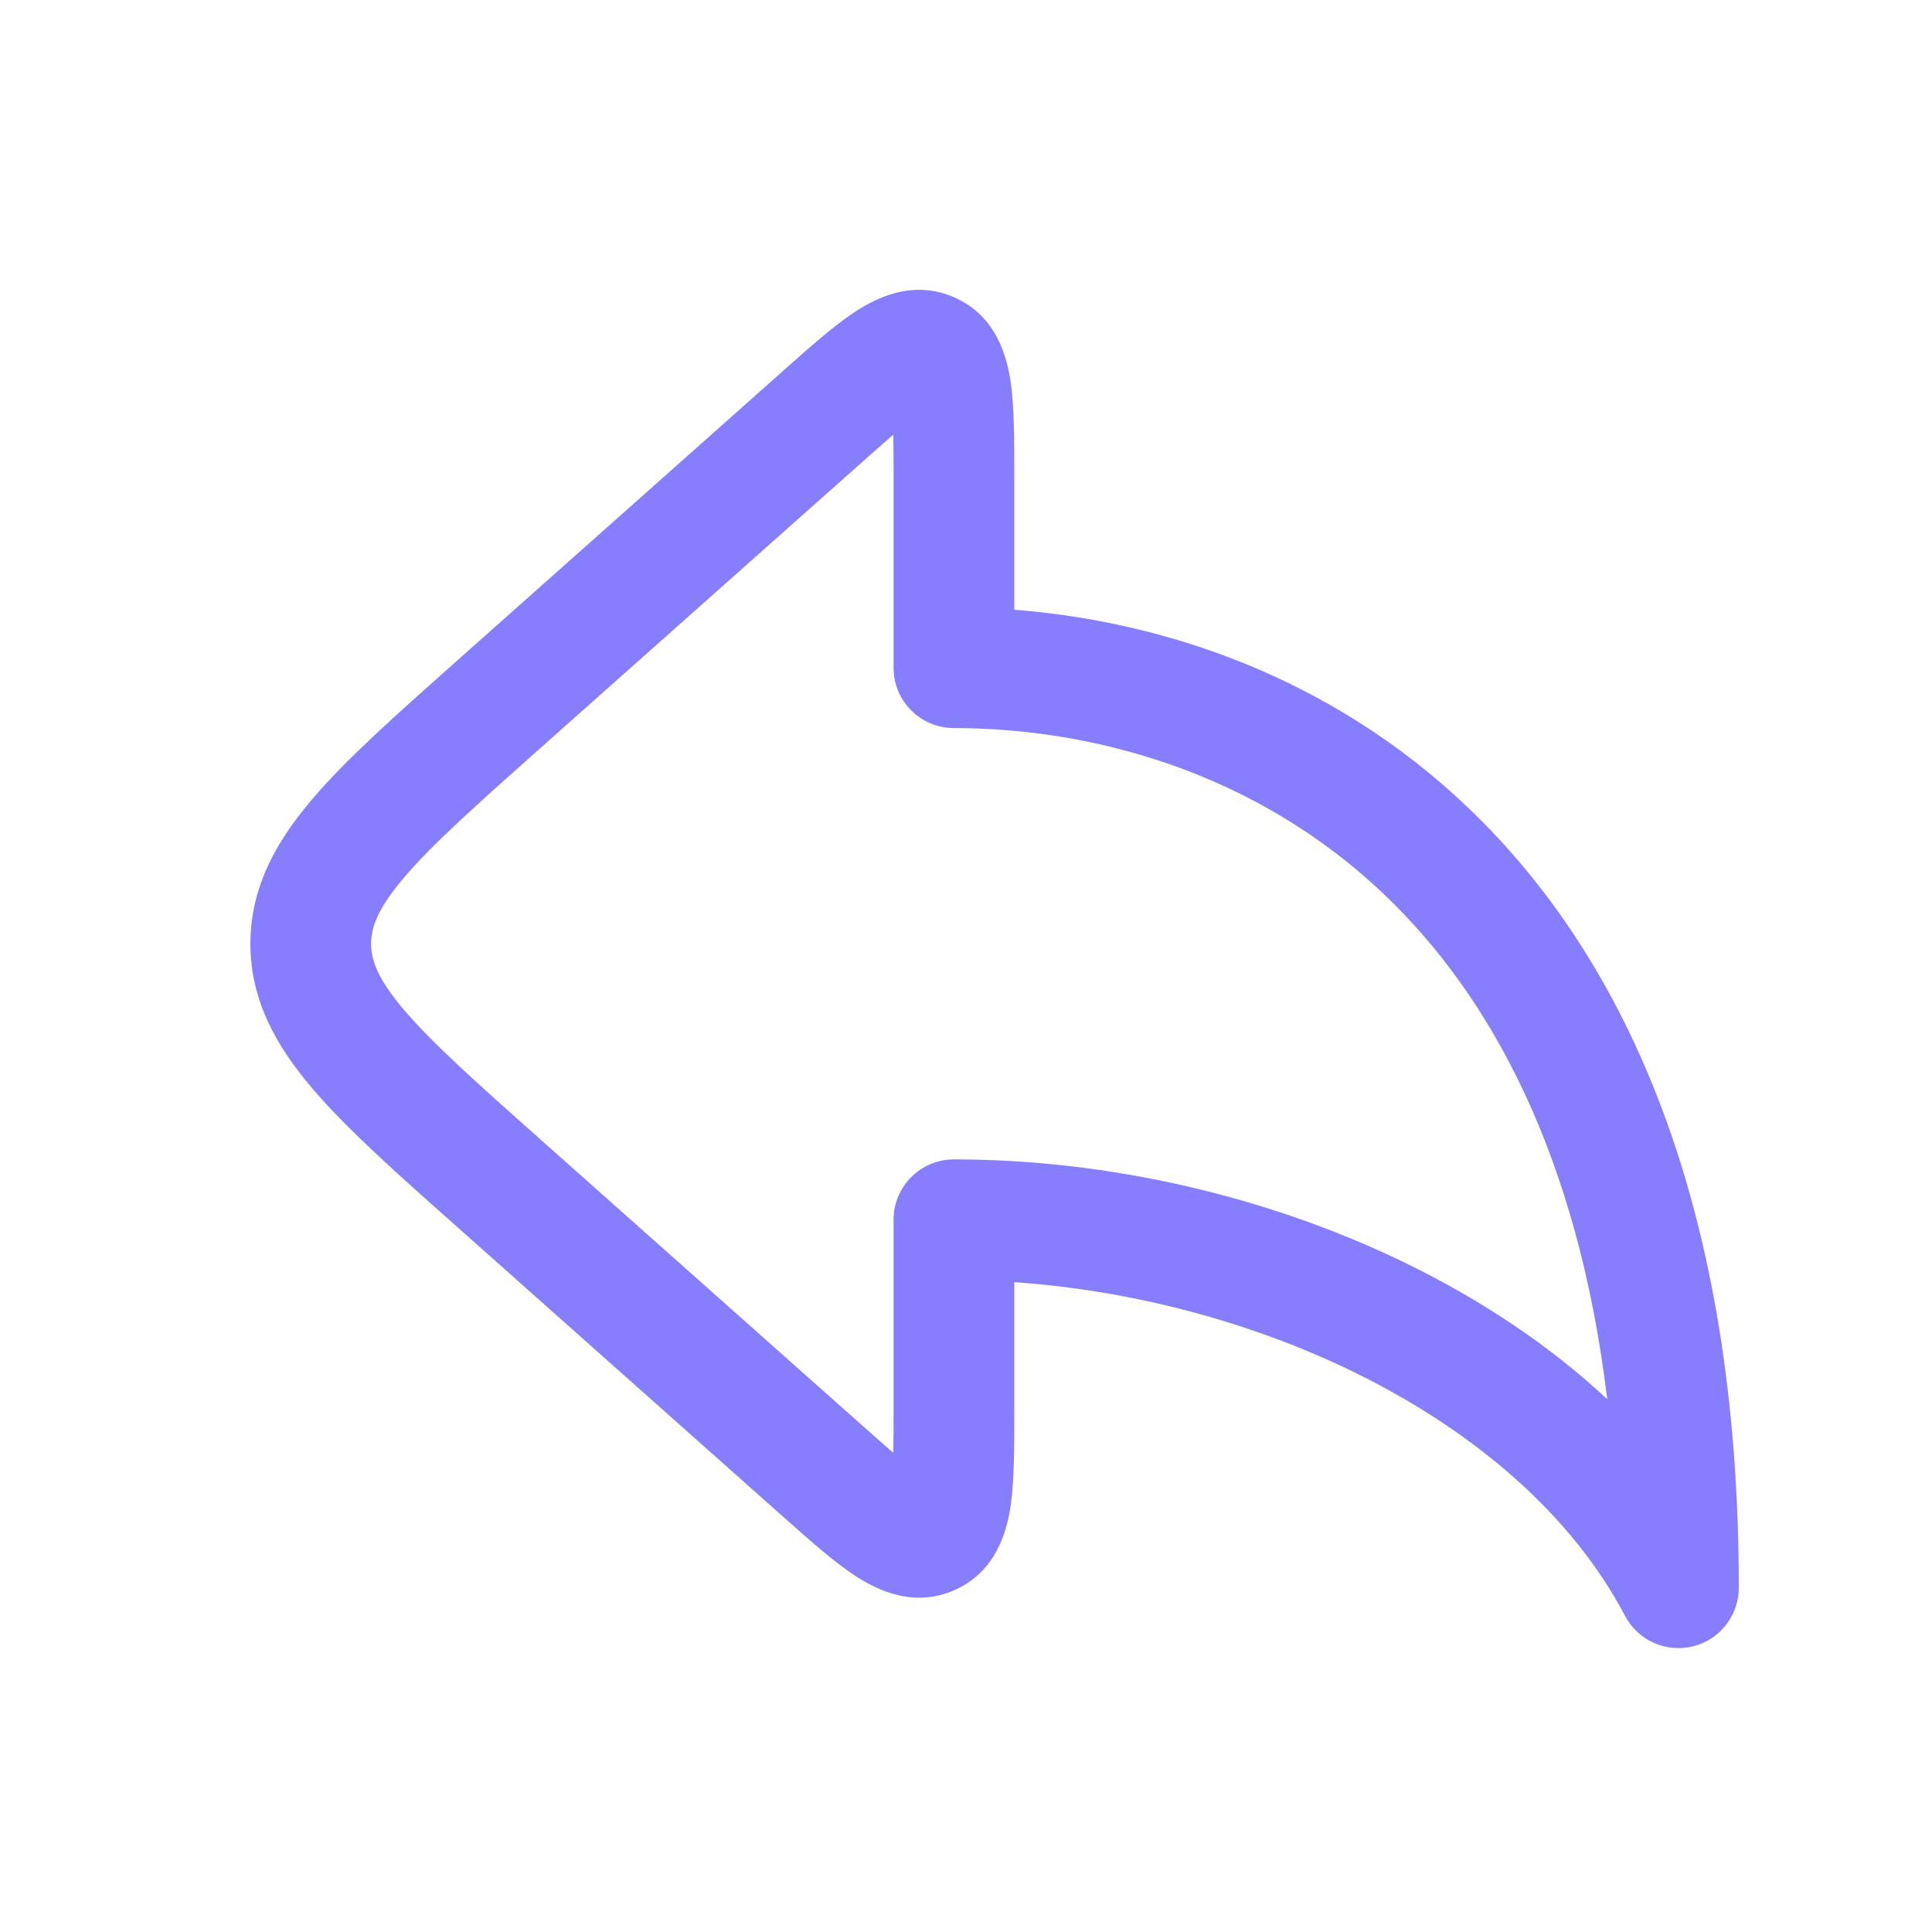
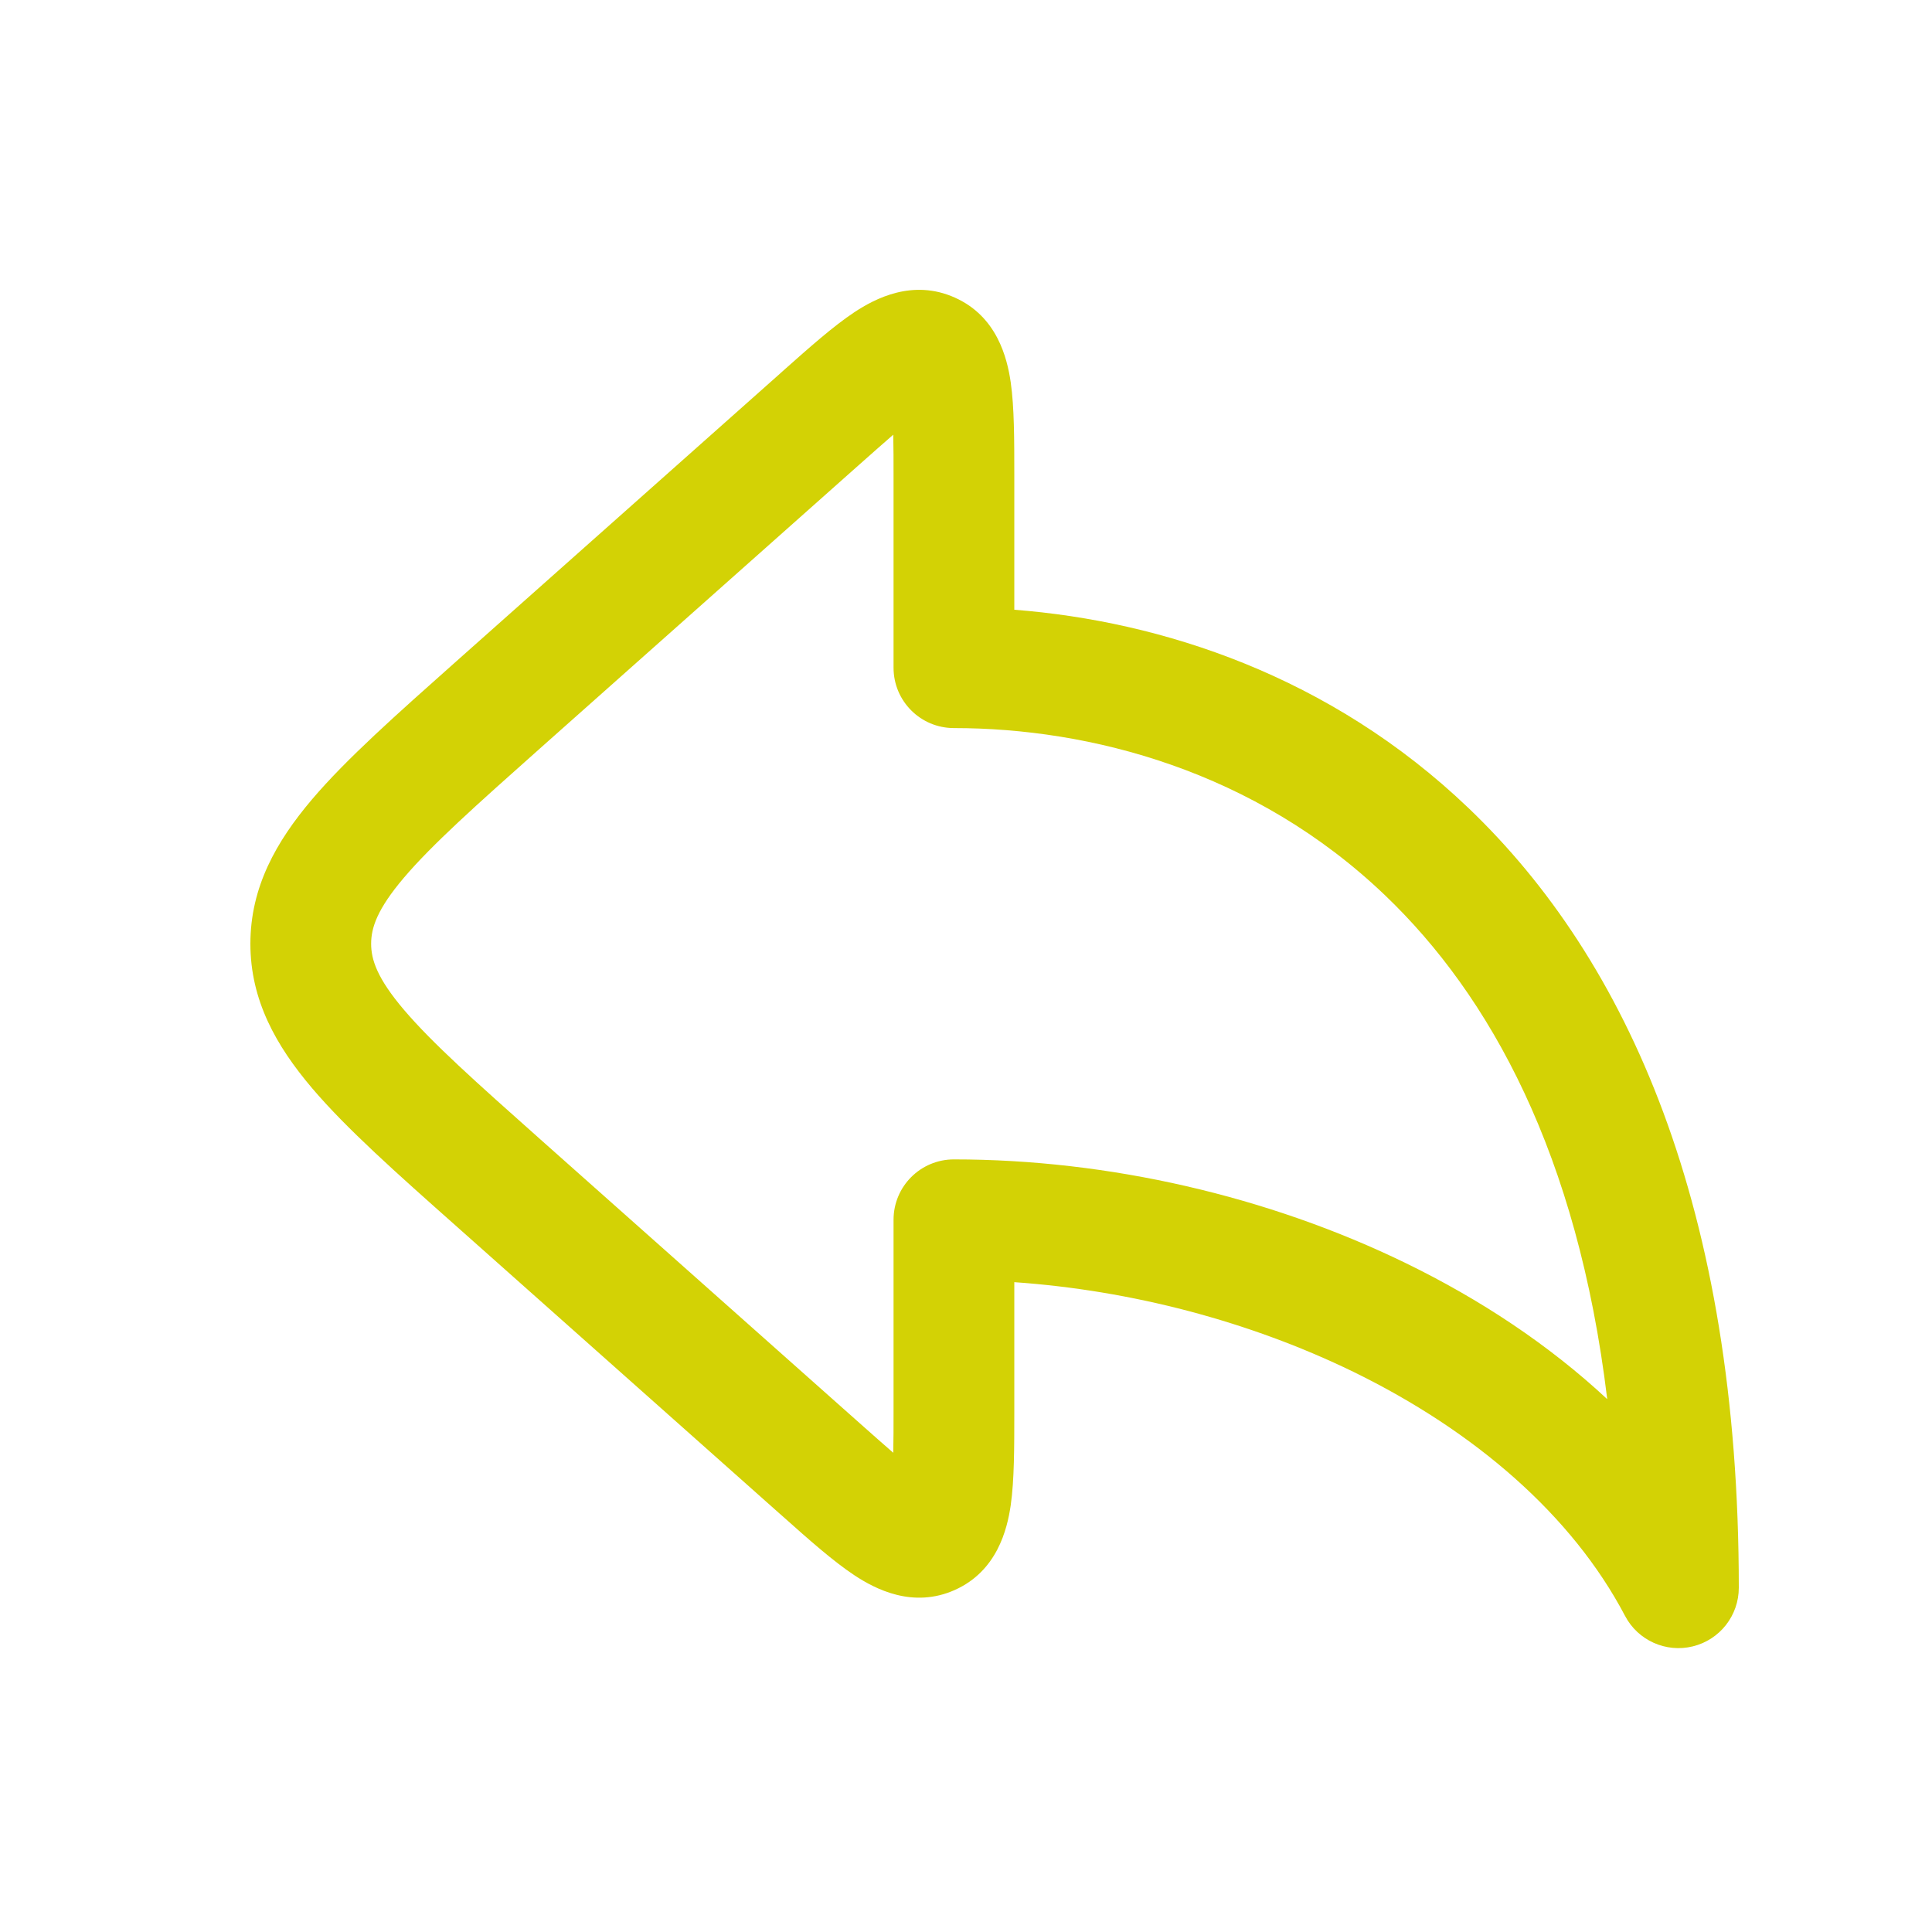
<svg xmlns="http://www.w3.org/2000/svg" width="20" height="20" viewBox="0 0 20 20" fill="none">
-   <path fill-rule="evenodd" clip-rule="evenodd" d="M8.105 3.84C8.094 3.85 8.084 3.859 8.073 3.869L4.728 6.842C4.104 7.397 3.586 7.856 3.231 8.274C2.858 8.713 2.592 9.185 2.592 9.77C2.592 10.354 2.858 10.826 3.231 11.265C3.586 11.683 4.104 12.143 4.728 12.697L8.073 15.671C8.084 15.68 8.094 15.69 8.105 15.699C8.375 15.94 8.628 16.164 8.846 16.308C9.06 16.449 9.449 16.654 9.885 16.459C10.321 16.263 10.426 15.835 10.463 15.582C10.5 15.323 10.5 14.985 10.5 14.624C10.5 14.609 10.5 14.595 10.5 14.581V13.273C11.71 13.357 12.935 13.678 14.008 14.2C15.268 14.815 16.275 15.686 16.822 16.727C16.955 16.981 17.245 17.112 17.525 17.043C17.804 16.974 18 16.724 18 16.436C18 12.502 16.849 9.94 15.203 8.366C13.768 6.993 12.02 6.43 10.5 6.312V4.959C10.5 4.944 10.5 4.93 10.5 4.916C10.5 4.554 10.5 4.216 10.463 3.958C10.426 3.704 10.321 3.276 9.885 3.081C9.449 2.885 9.06 3.09 8.846 3.231C8.628 3.375 8.375 3.6 8.105 3.84ZM9.247 4.5C9.153 4.581 9.041 4.681 8.903 4.803L5.593 7.745C4.925 8.339 4.475 8.741 4.183 9.084C3.903 9.413 3.842 9.606 3.842 9.77C3.842 9.933 3.903 10.126 4.183 10.455C4.475 10.798 4.925 11.2 5.593 11.794L8.903 14.736C9.041 14.858 9.153 14.958 9.247 15.039C9.25 14.915 9.25 14.764 9.25 14.581V12.627C9.25 12.281 9.53 12.002 9.875 12.002C11.469 12.002 13.125 12.38 14.555 13.077C15.321 13.45 16.034 13.921 16.638 14.484C16.331 11.944 15.423 10.306 14.339 9.269C12.989 7.977 11.283 7.537 9.875 7.537C9.53 7.537 9.25 7.258 9.25 6.912V4.959C9.25 4.775 9.25 4.624 9.247 4.5Z" fill="#877EFF" />
+   <path fill-rule="evenodd" clip-rule="evenodd" d="M8.105 3.84C8.094 3.85 8.084 3.859 8.073 3.869L4.728 6.842C4.104 7.397 3.586 7.856 3.231 8.274C2.858 8.713 2.592 9.185 2.592 9.77C2.592 10.354 2.858 10.826 3.231 11.265C3.586 11.683 4.104 12.143 4.728 12.697L8.073 15.671C8.084 15.68 8.094 15.69 8.105 15.699C8.375 15.94 8.628 16.164 8.846 16.308C9.06 16.449 9.449 16.654 9.885 16.459C10.321 16.263 10.426 15.835 10.463 15.582C10.5 15.323 10.5 14.985 10.5 14.624C10.5 14.609 10.5 14.595 10.5 14.581V13.273C11.71 13.357 12.935 13.678 14.008 14.2C15.268 14.815 16.275 15.686 16.822 16.727C16.955 16.981 17.245 17.112 17.525 17.043C17.804 16.974 18 16.724 18 16.436C18 12.502 16.849 9.94 15.203 8.366C13.768 6.993 12.02 6.43 10.5 6.312V4.959C10.5 4.944 10.5 4.93 10.5 4.916C10.5 4.554 10.5 4.216 10.463 3.958C10.426 3.704 10.321 3.276 9.885 3.081C9.449 2.885 9.06 3.09 8.846 3.231C8.628 3.375 8.375 3.6 8.105 3.84ZM9.247 4.5C9.153 4.581 9.041 4.681 8.903 4.803L5.593 7.745C4.925 8.339 4.475 8.741 4.183 9.084C3.903 9.413 3.842 9.606 3.842 9.77C3.842 9.933 3.903 10.126 4.183 10.455C4.475 10.798 4.925 11.2 5.593 11.794L8.903 14.736C9.041 14.858 9.153 14.958 9.247 15.039C9.25 14.915 9.25 14.764 9.25 14.581V12.627C9.25 12.281 9.53 12.002 9.875 12.002C11.469 12.002 13.125 12.38 14.555 13.077C15.321 13.45 16.034 13.921 16.638 14.484C16.331 11.944 15.423 10.306 14.339 9.269C12.989 7.977 11.283 7.537 9.875 7.537C9.53 7.537 9.25 7.258 9.25 6.912V4.959C9.25 4.775 9.25 4.624 9.247 4.5Z" fill="#D3D205" />
</svg>
